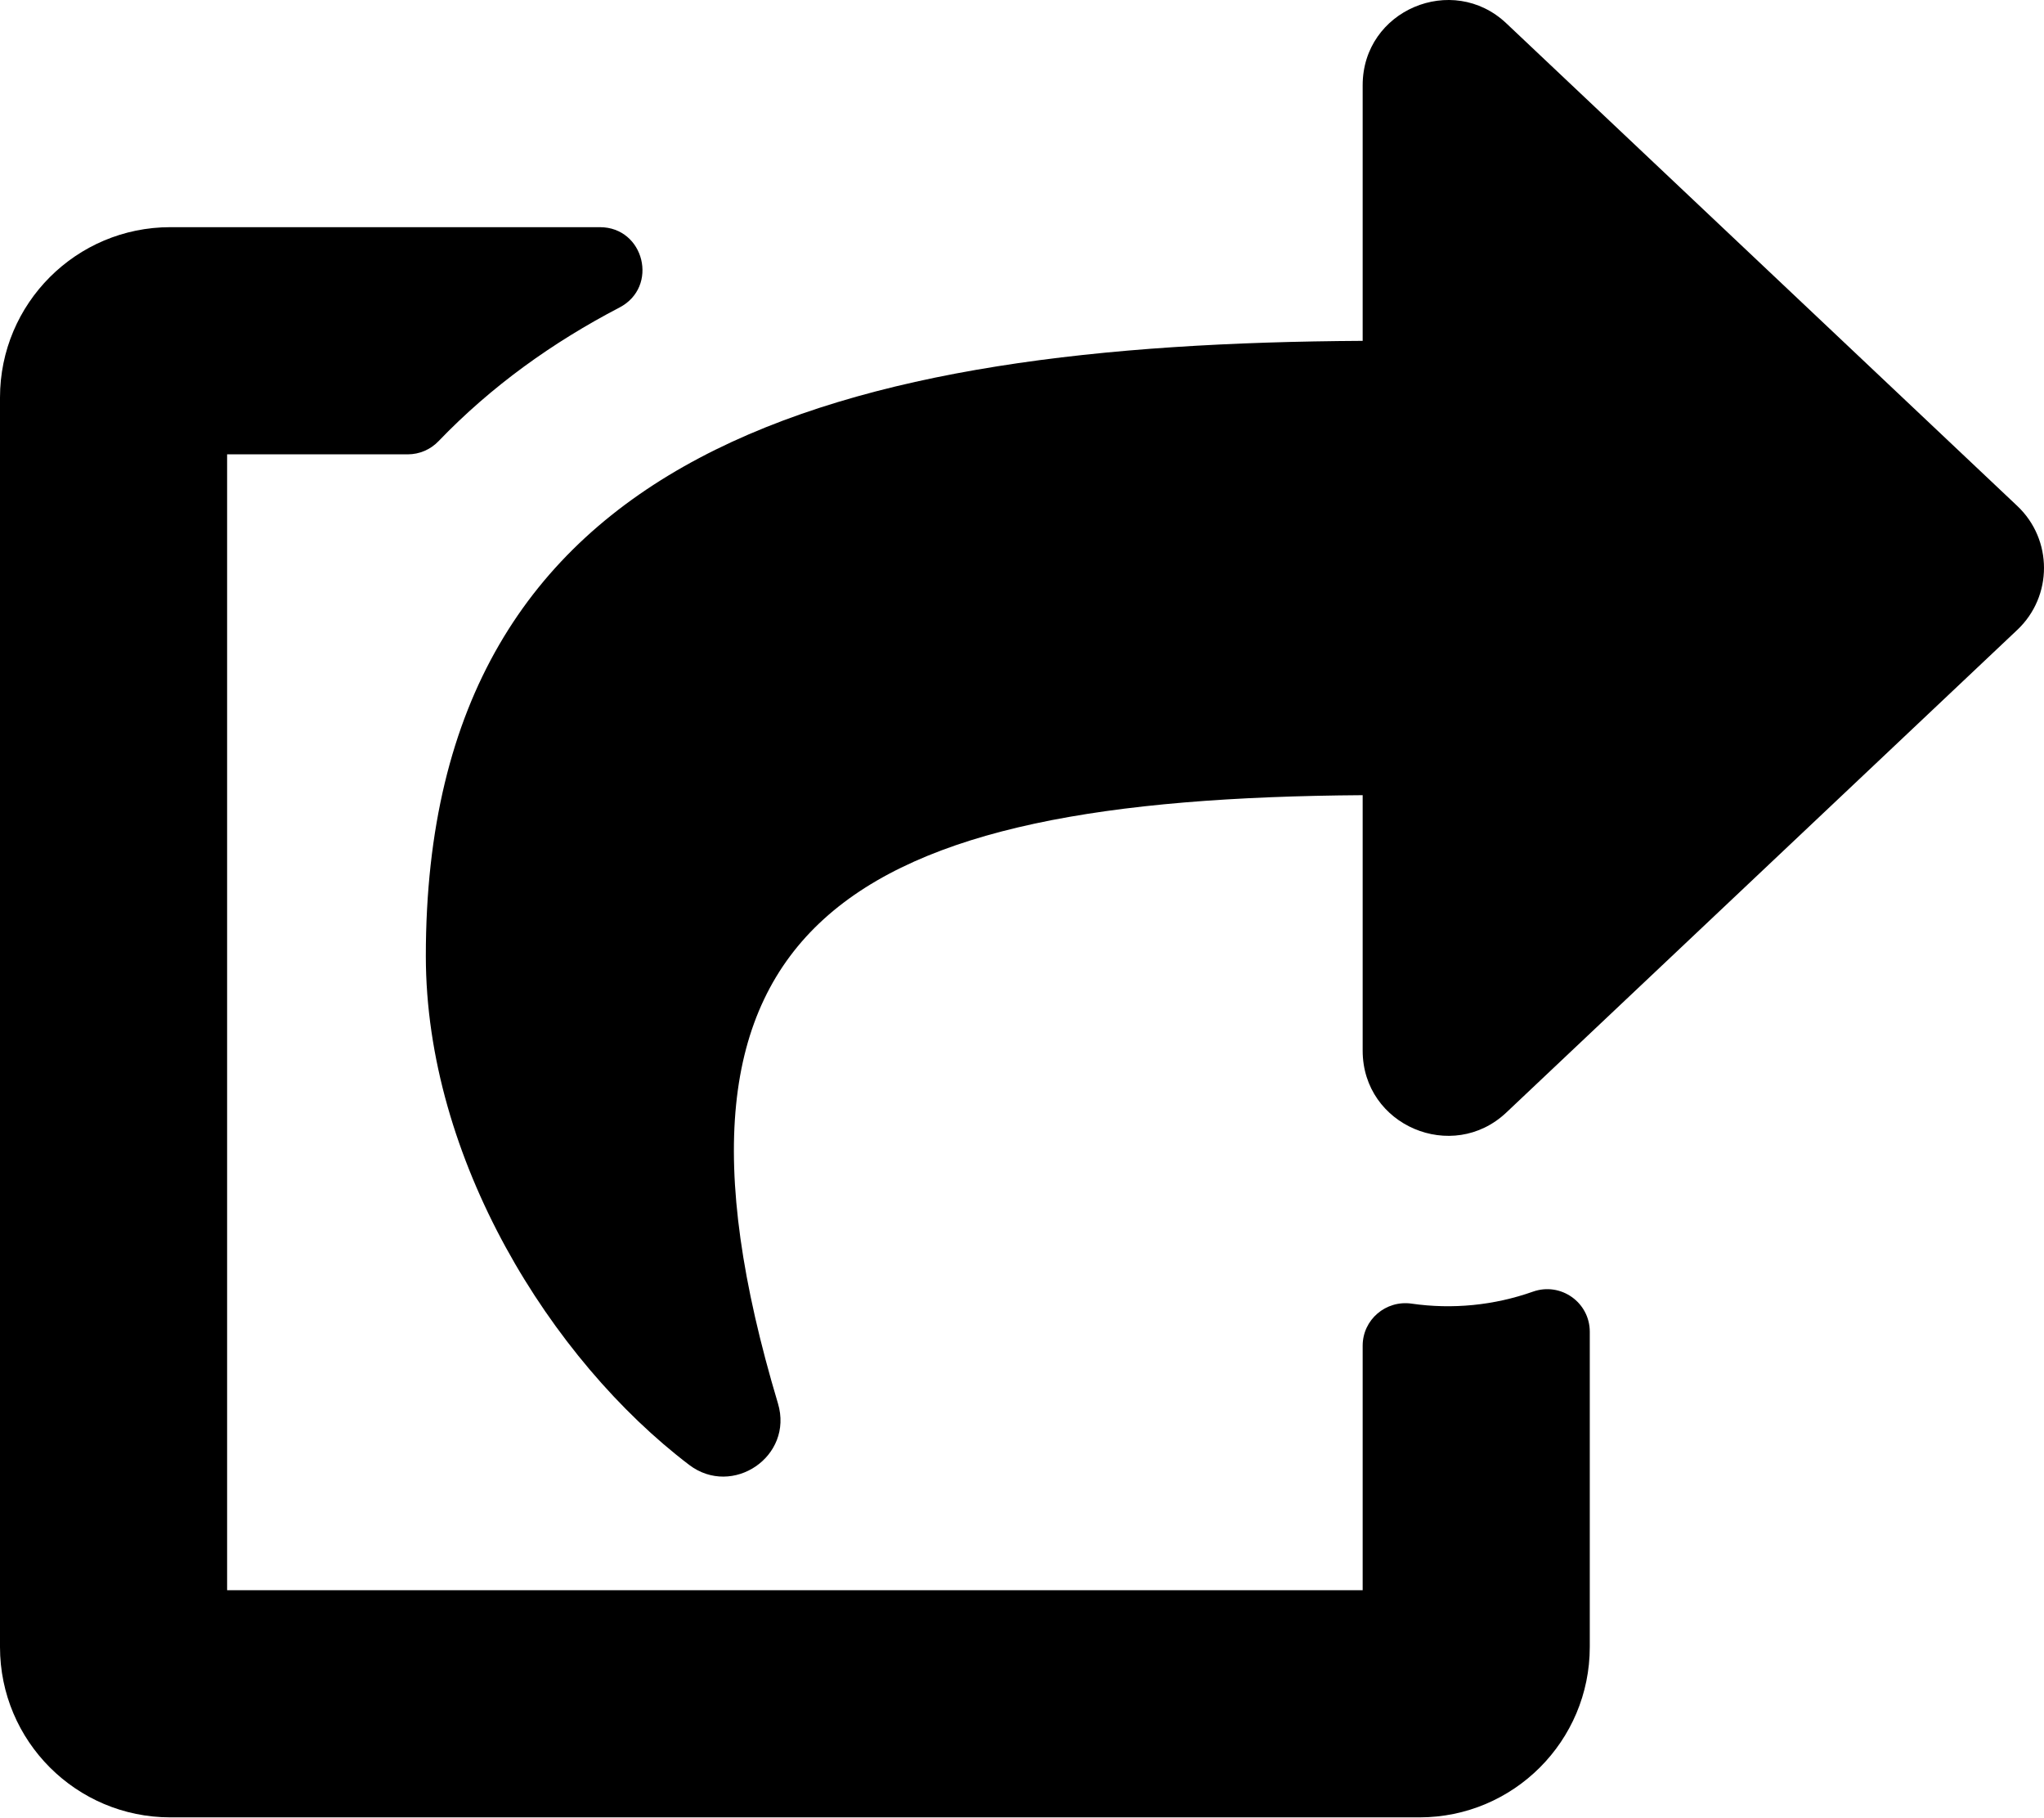
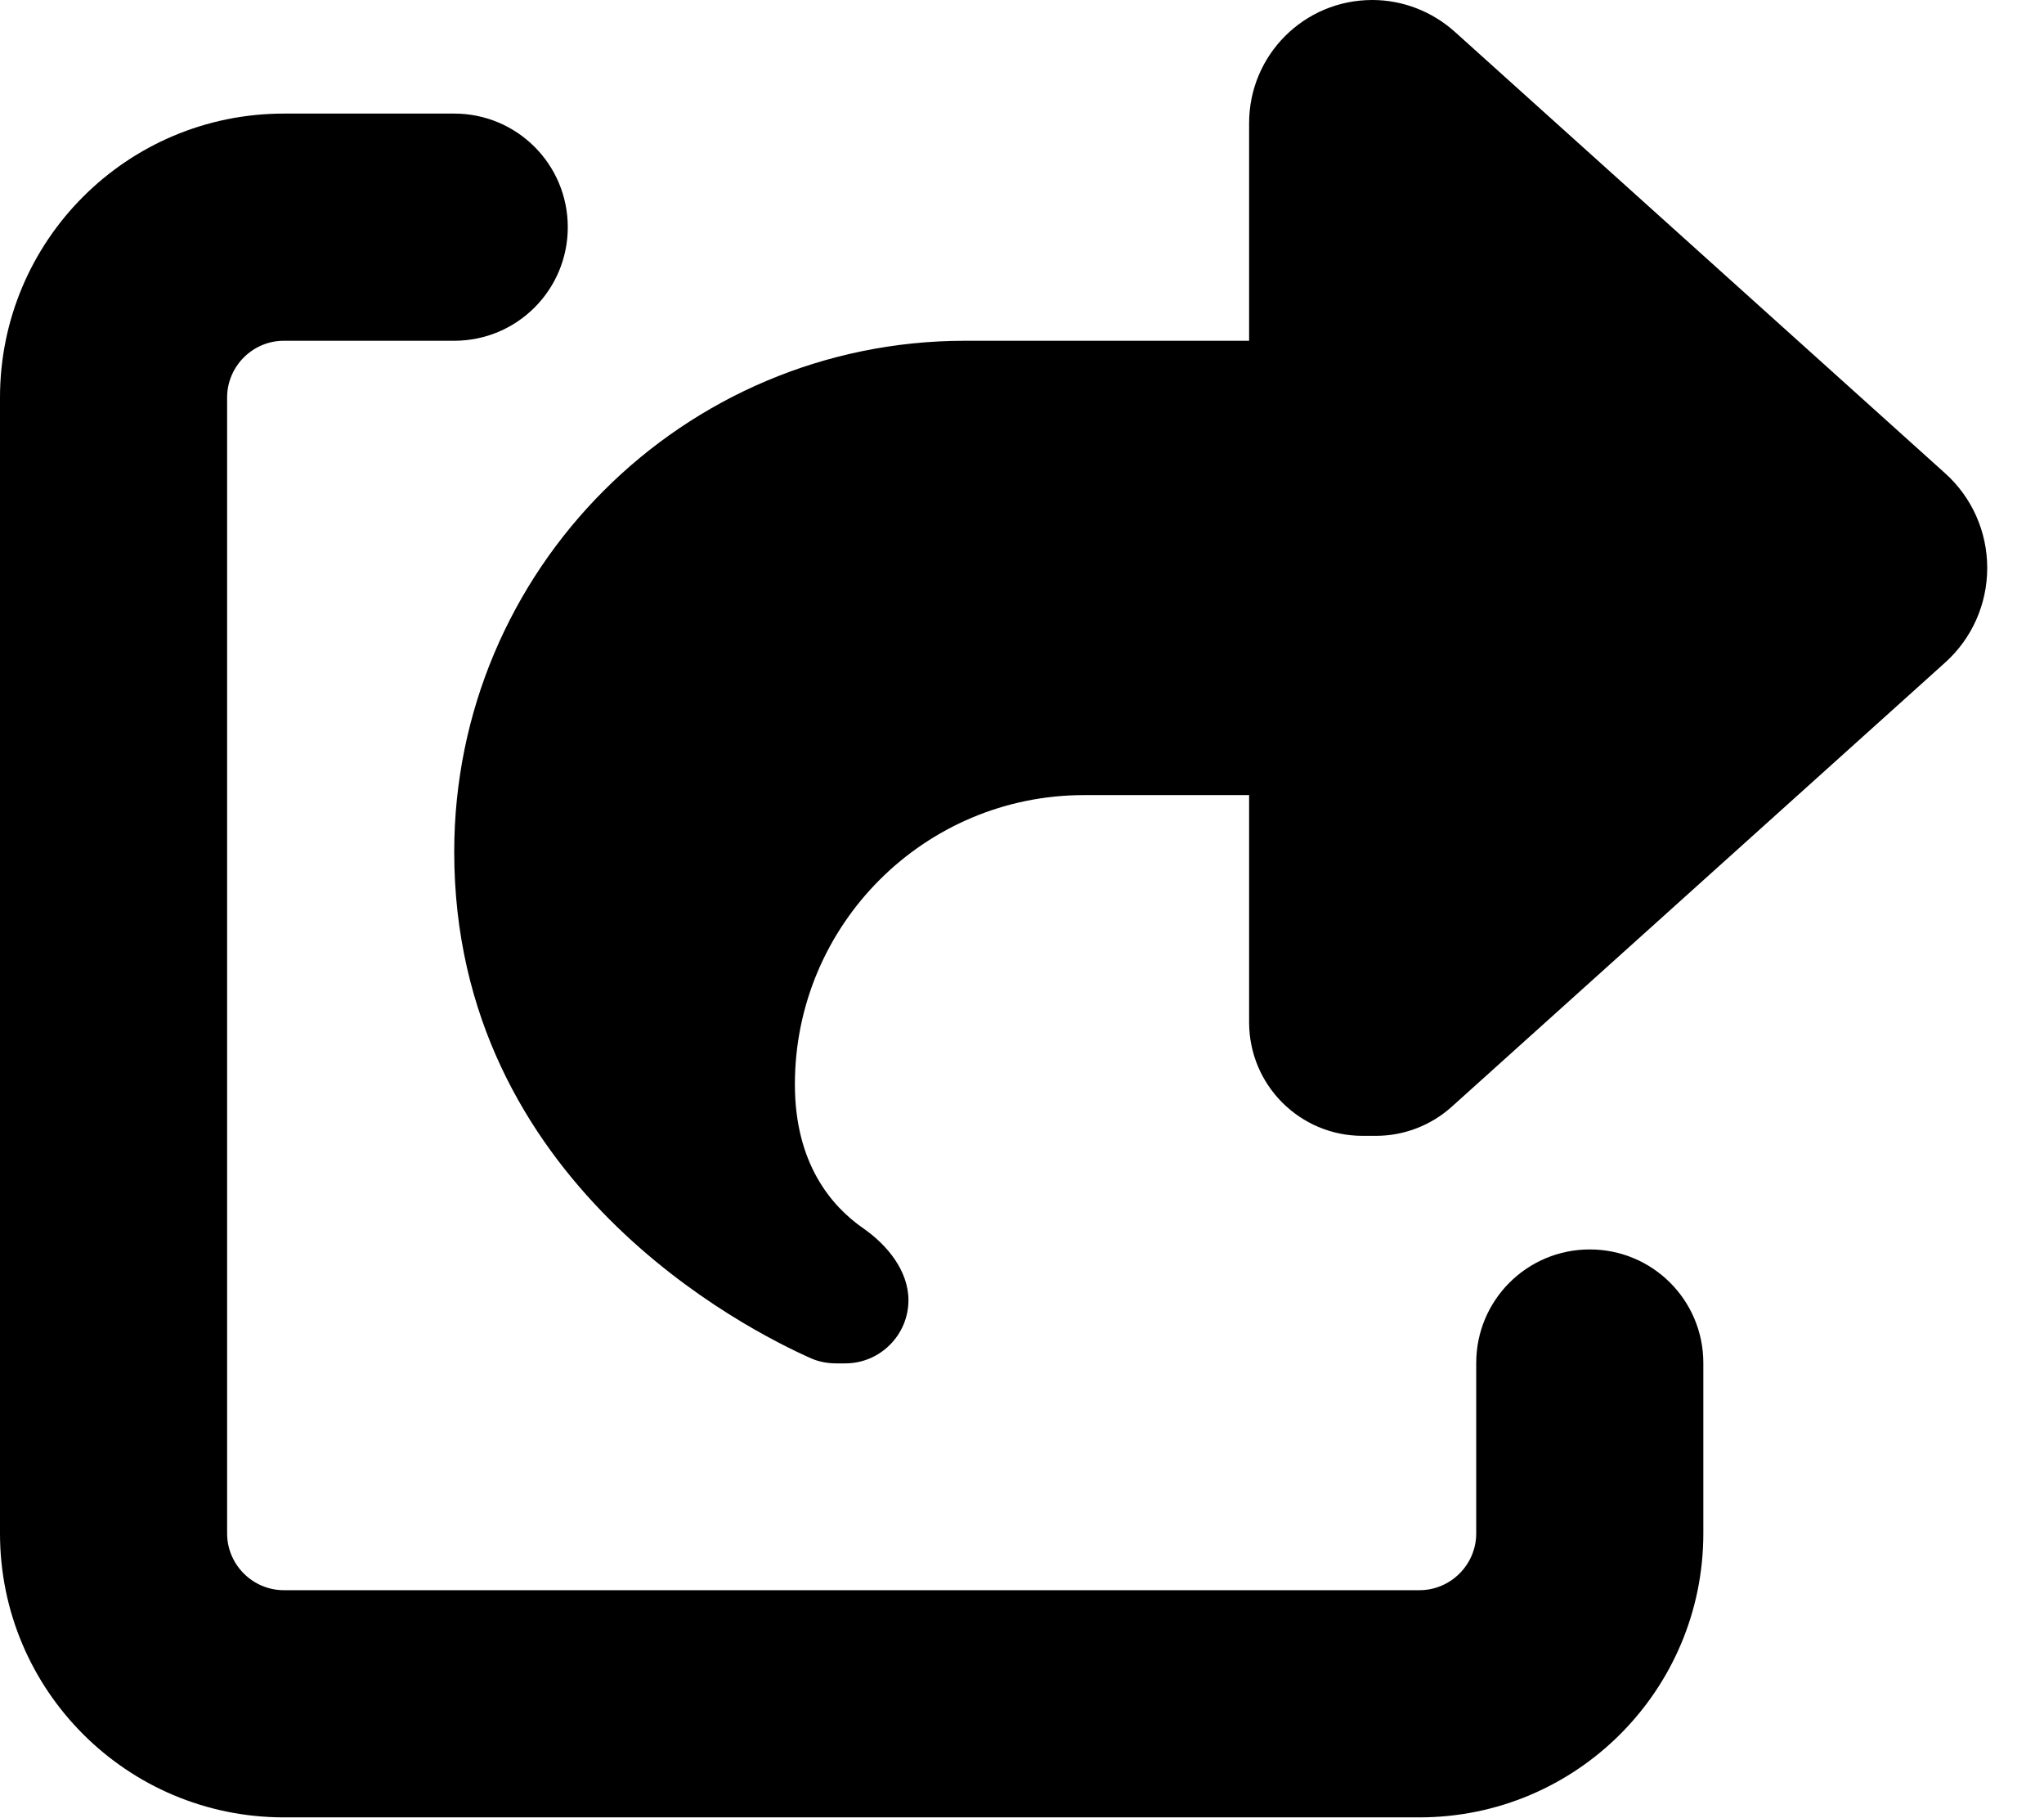
<svg xmlns="http://www.w3.org/2000/svg" viewBox="0 0 576 512">
-   <path d="M568.482 177.448L424.479 313.433C409.3 327.768 384 317.14 384 295.985v-71.963c-144.575.97-205.566 35.113-164.775 171.353 4.483 14.973-12.846 26.567-25.006 17.33C155.252 383.105 120 326.488 120 269.339c0-143.937 117.599-172.5 264-173.312V24.012c0-21.174 25.317-31.768 40.479-17.448l144.003 135.988c10.02 9.463 10.028 25.425 0 34.896zM384 379.128V448H64V128h50.916a11.99 11.99 0 0 0 8.648-3.693c14.953-15.568 32.237-27.89 51.014-37.676C185.708 80.83 181.584 64 169.033 64H48C21.49 64 0 85.49 0 112v352c0 26.51 21.49 48 48 48h352c26.51 0 48-21.49 48-48v-88.806c0-8.288-8.197-14.066-16.011-11.302a71.83 71.83 0 0 1-34.189 3.377c-7.27-1.046-13.8 4.514-13.8 11.859z" />
+   <path d="M352 224l-46.5 0c-45 0-81.5 36.5-81.5 81.5c0 22.3 10.3 34.3 19.2 40.5c6.8 4.7 12.8 12 12.8 20.3c0 9.8-8 17.8-17.8 17.8l-2.5 0c-2.4 0-4.8-.4-7.1-1.4C210.8 374.8 128 333.4 128 240c0-79.5 64.5-144 144-144l80 0 0-61.3C352 15.5 367.5 0 386.7 0c8.6 0 16.8 3.2 23.2 8.9L548.1 133.3c7.6 6.8 11.9 16.5 11.9 26.7s-4.3 19.9-11.9 26.7l-139 125.1c-5.9 5.3-13.5 8.2-21.4 8.2l-3.7 0c-17.7 0-32-14.3-32-32l0-64zM80 96c-8.8 0-16 7.2-16 16l0 320c0 8.8 7.2 16 16 16l320 0c8.8 0 16-7.2 16-16l0-48c0-17.7 14.3-32 32-32s32 14.3 32 32l0 48c0 44.2-35.8 80-80 80L80 512c-44.2 0-80-35.8-80-80L0 112C0 67.8 35.8 32 80 32l48 0c17.7 0 32 14.3 32 32s-14.3 32-32 32L80 96z" />
</svg>
